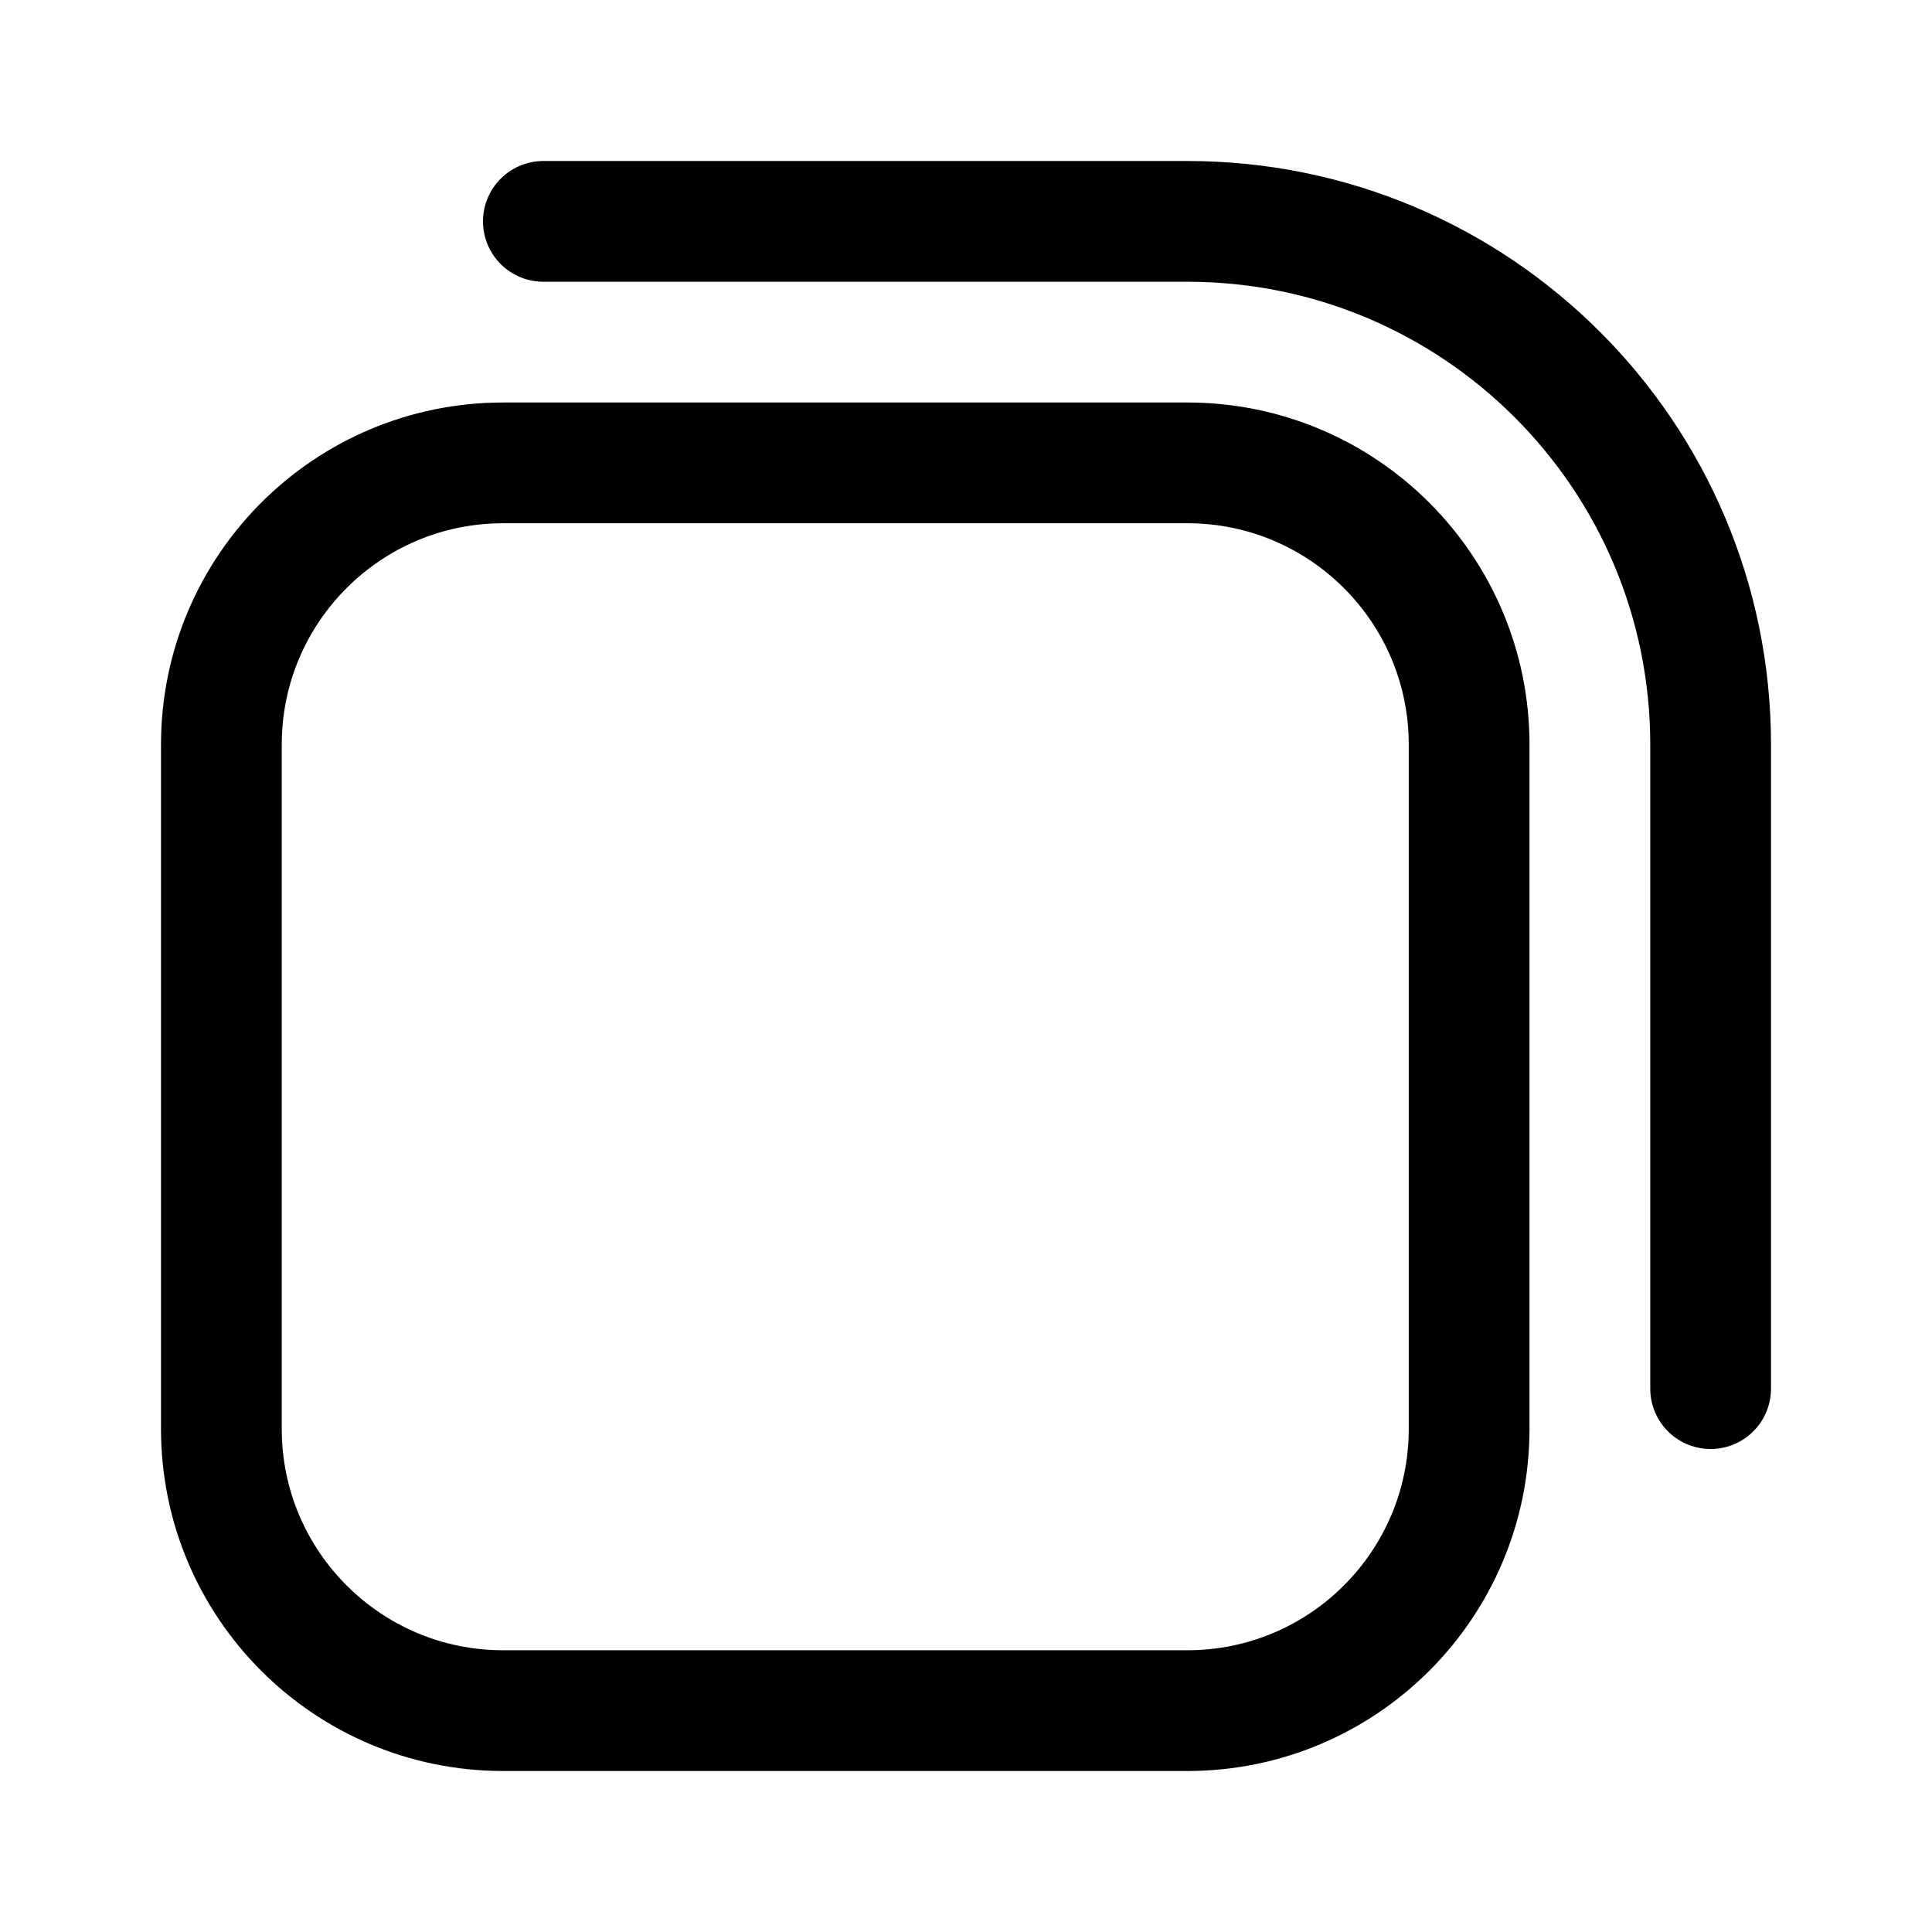
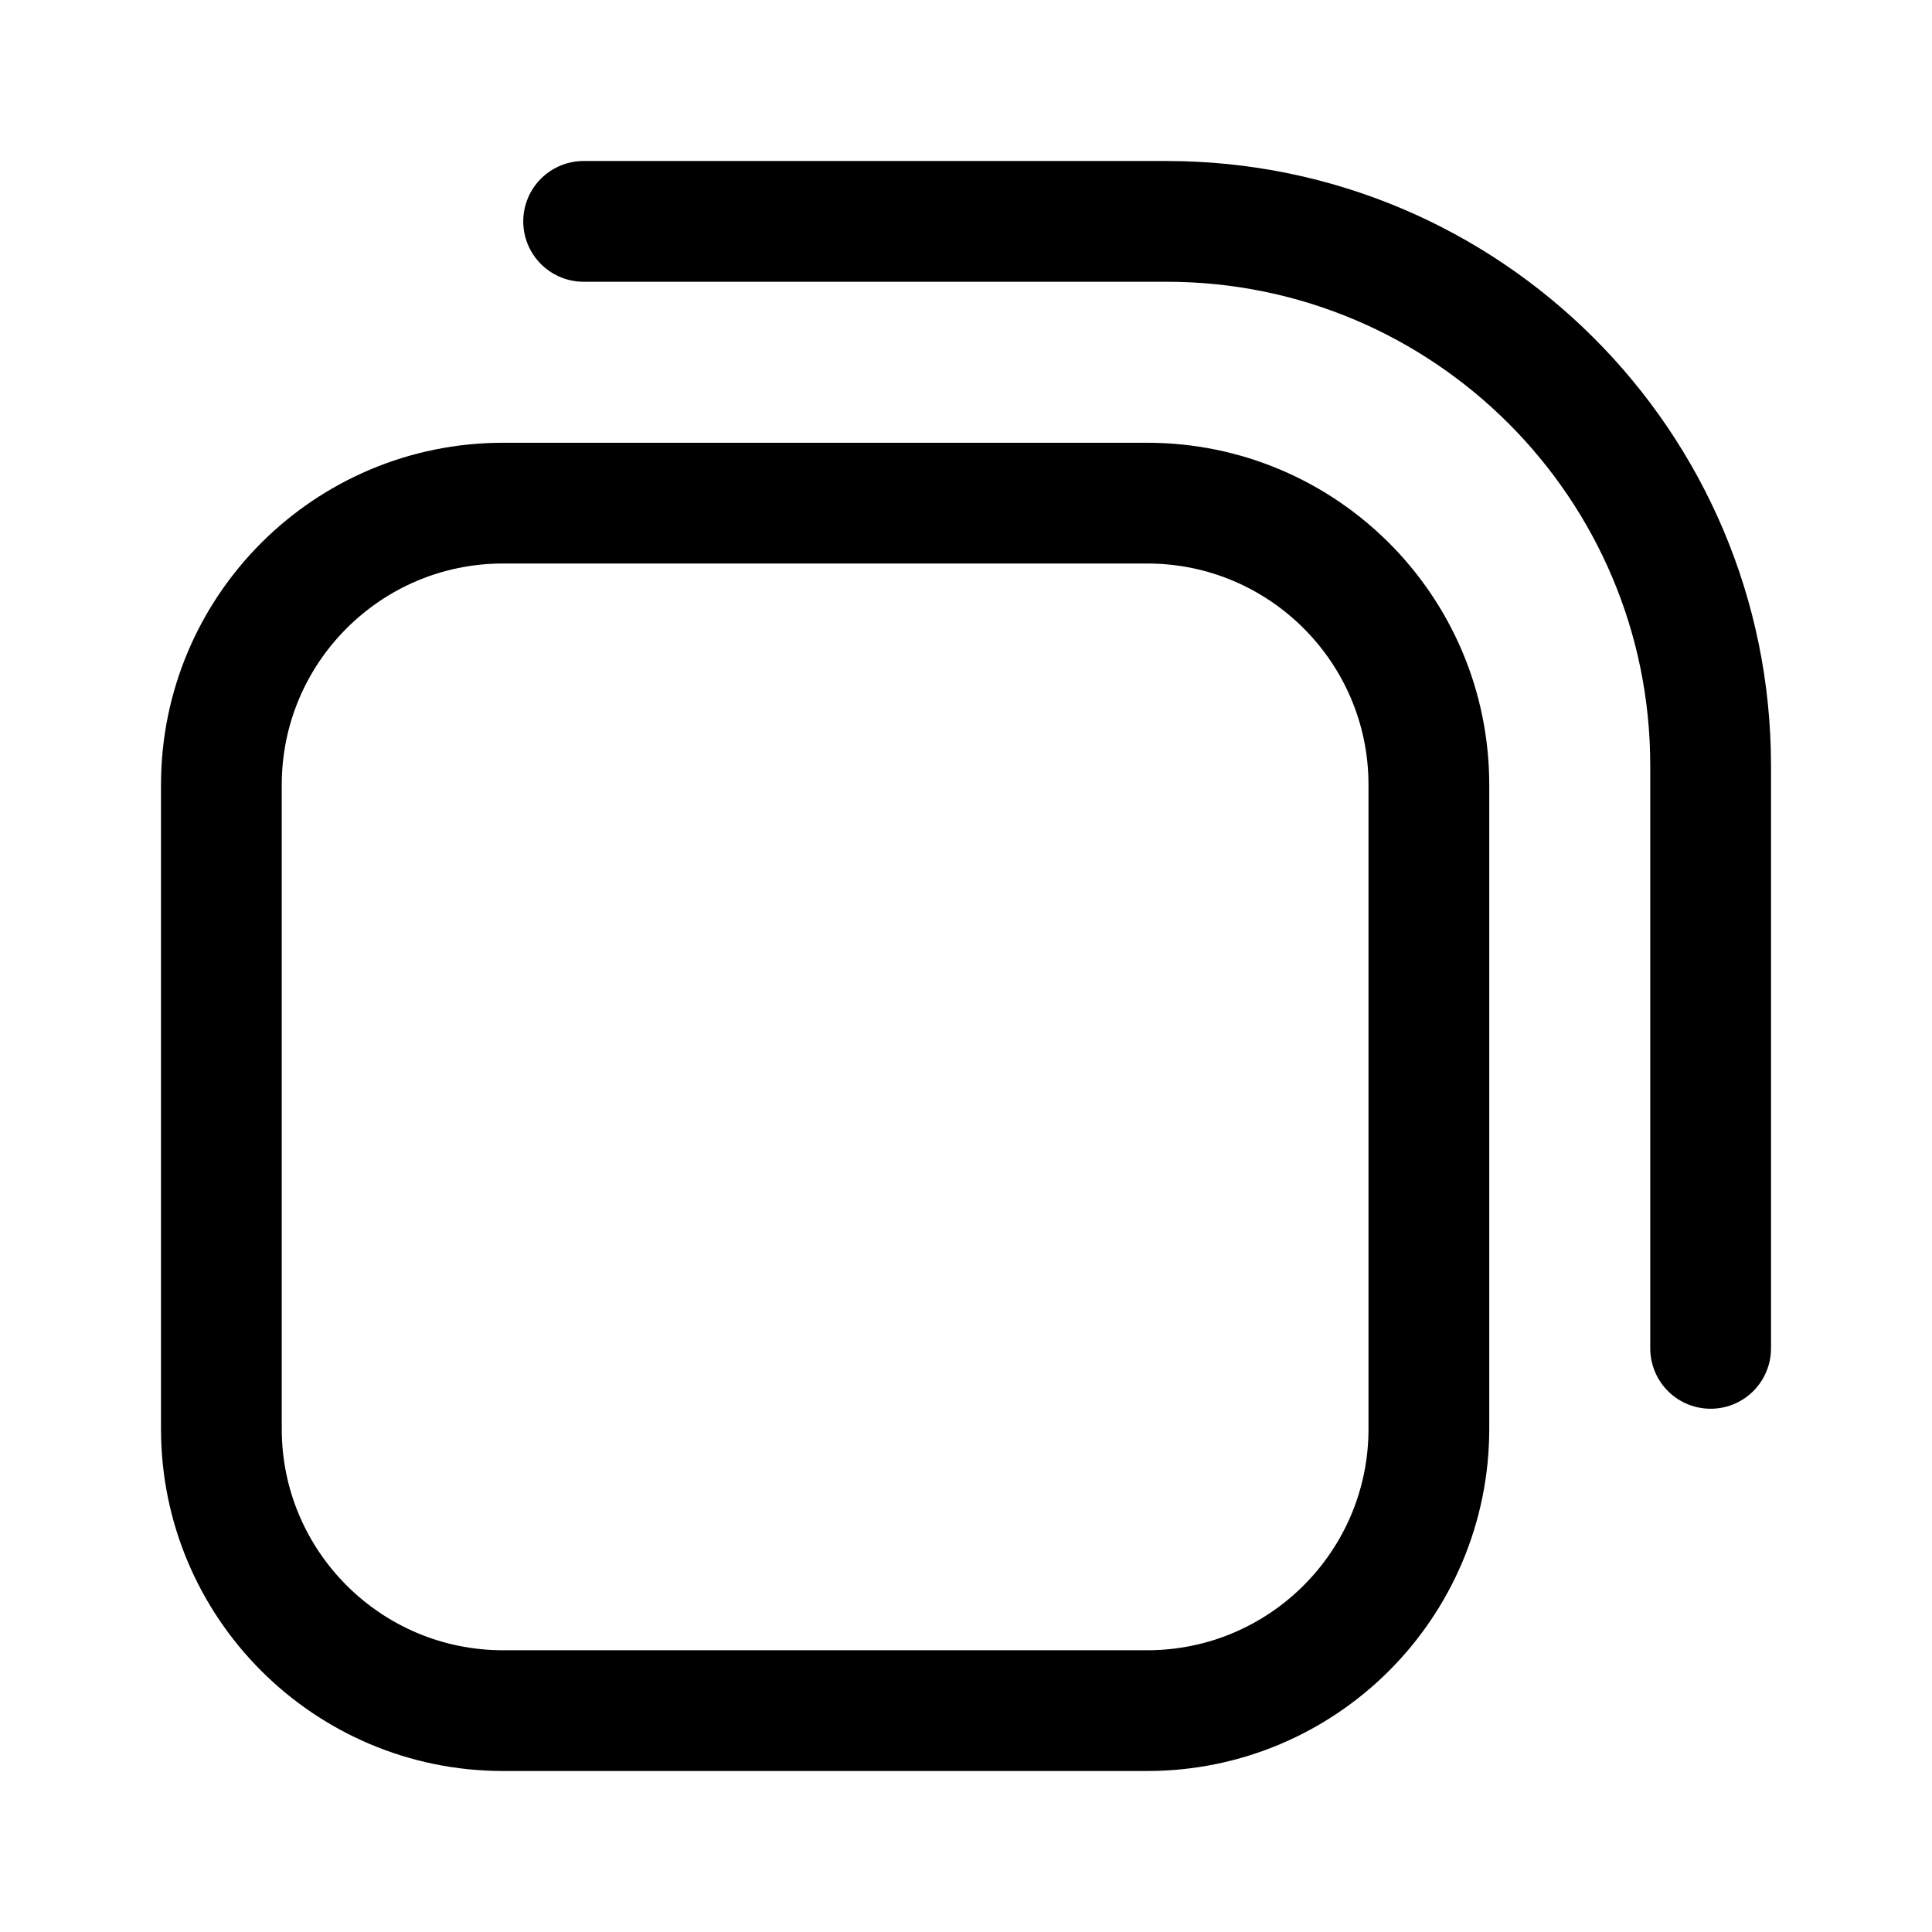
<svg xmlns="http://www.w3.org/2000/svg" width="24" height="24" fill="none" viewBox="0 0 24 24">
-   <path stroke="currentColor" stroke-linecap="round" stroke-linejoin="round" stroke-width="1.5" d="M2.75 9.25a3.5 3.5 0 0 1 3.5-3.5h8.5a3.5 3.5 0 0 1 3.5 3.5v8.5a3.5 3.5 0 0 1-3.5 3.5h-8.5a3.5 3.5 0 0 1-3.5-3.5z" />
-   <path stroke="currentColor" stroke-linecap="round" stroke-linejoin="round" stroke-width="1.5" d="M6.75 2.75h8a6.5 6.5 0 0 1 6.5 6.5v8" />
+   <path stroke="currentColor" stroke-linecap="round" stroke-linejoin="round" stroke-width="1.5" d="M2.75 9.75a3.5 3.5 0 0 1 3.5-3.5h8a3.5 3.5 0 0 1 3.5 3.5v8a3.5 3.5 0 0 1-3.5 3.5h-8a3.5 3.5 0 0 1-3.5-3.5z" />
+   <path stroke="currentColor" stroke-linecap="round" stroke-linejoin="round" stroke-width="1.5" d="M7.25 2.75h7.241v0a6.76 6.76 0 0 1 6.759 6.759v7.241" />
</svg>
